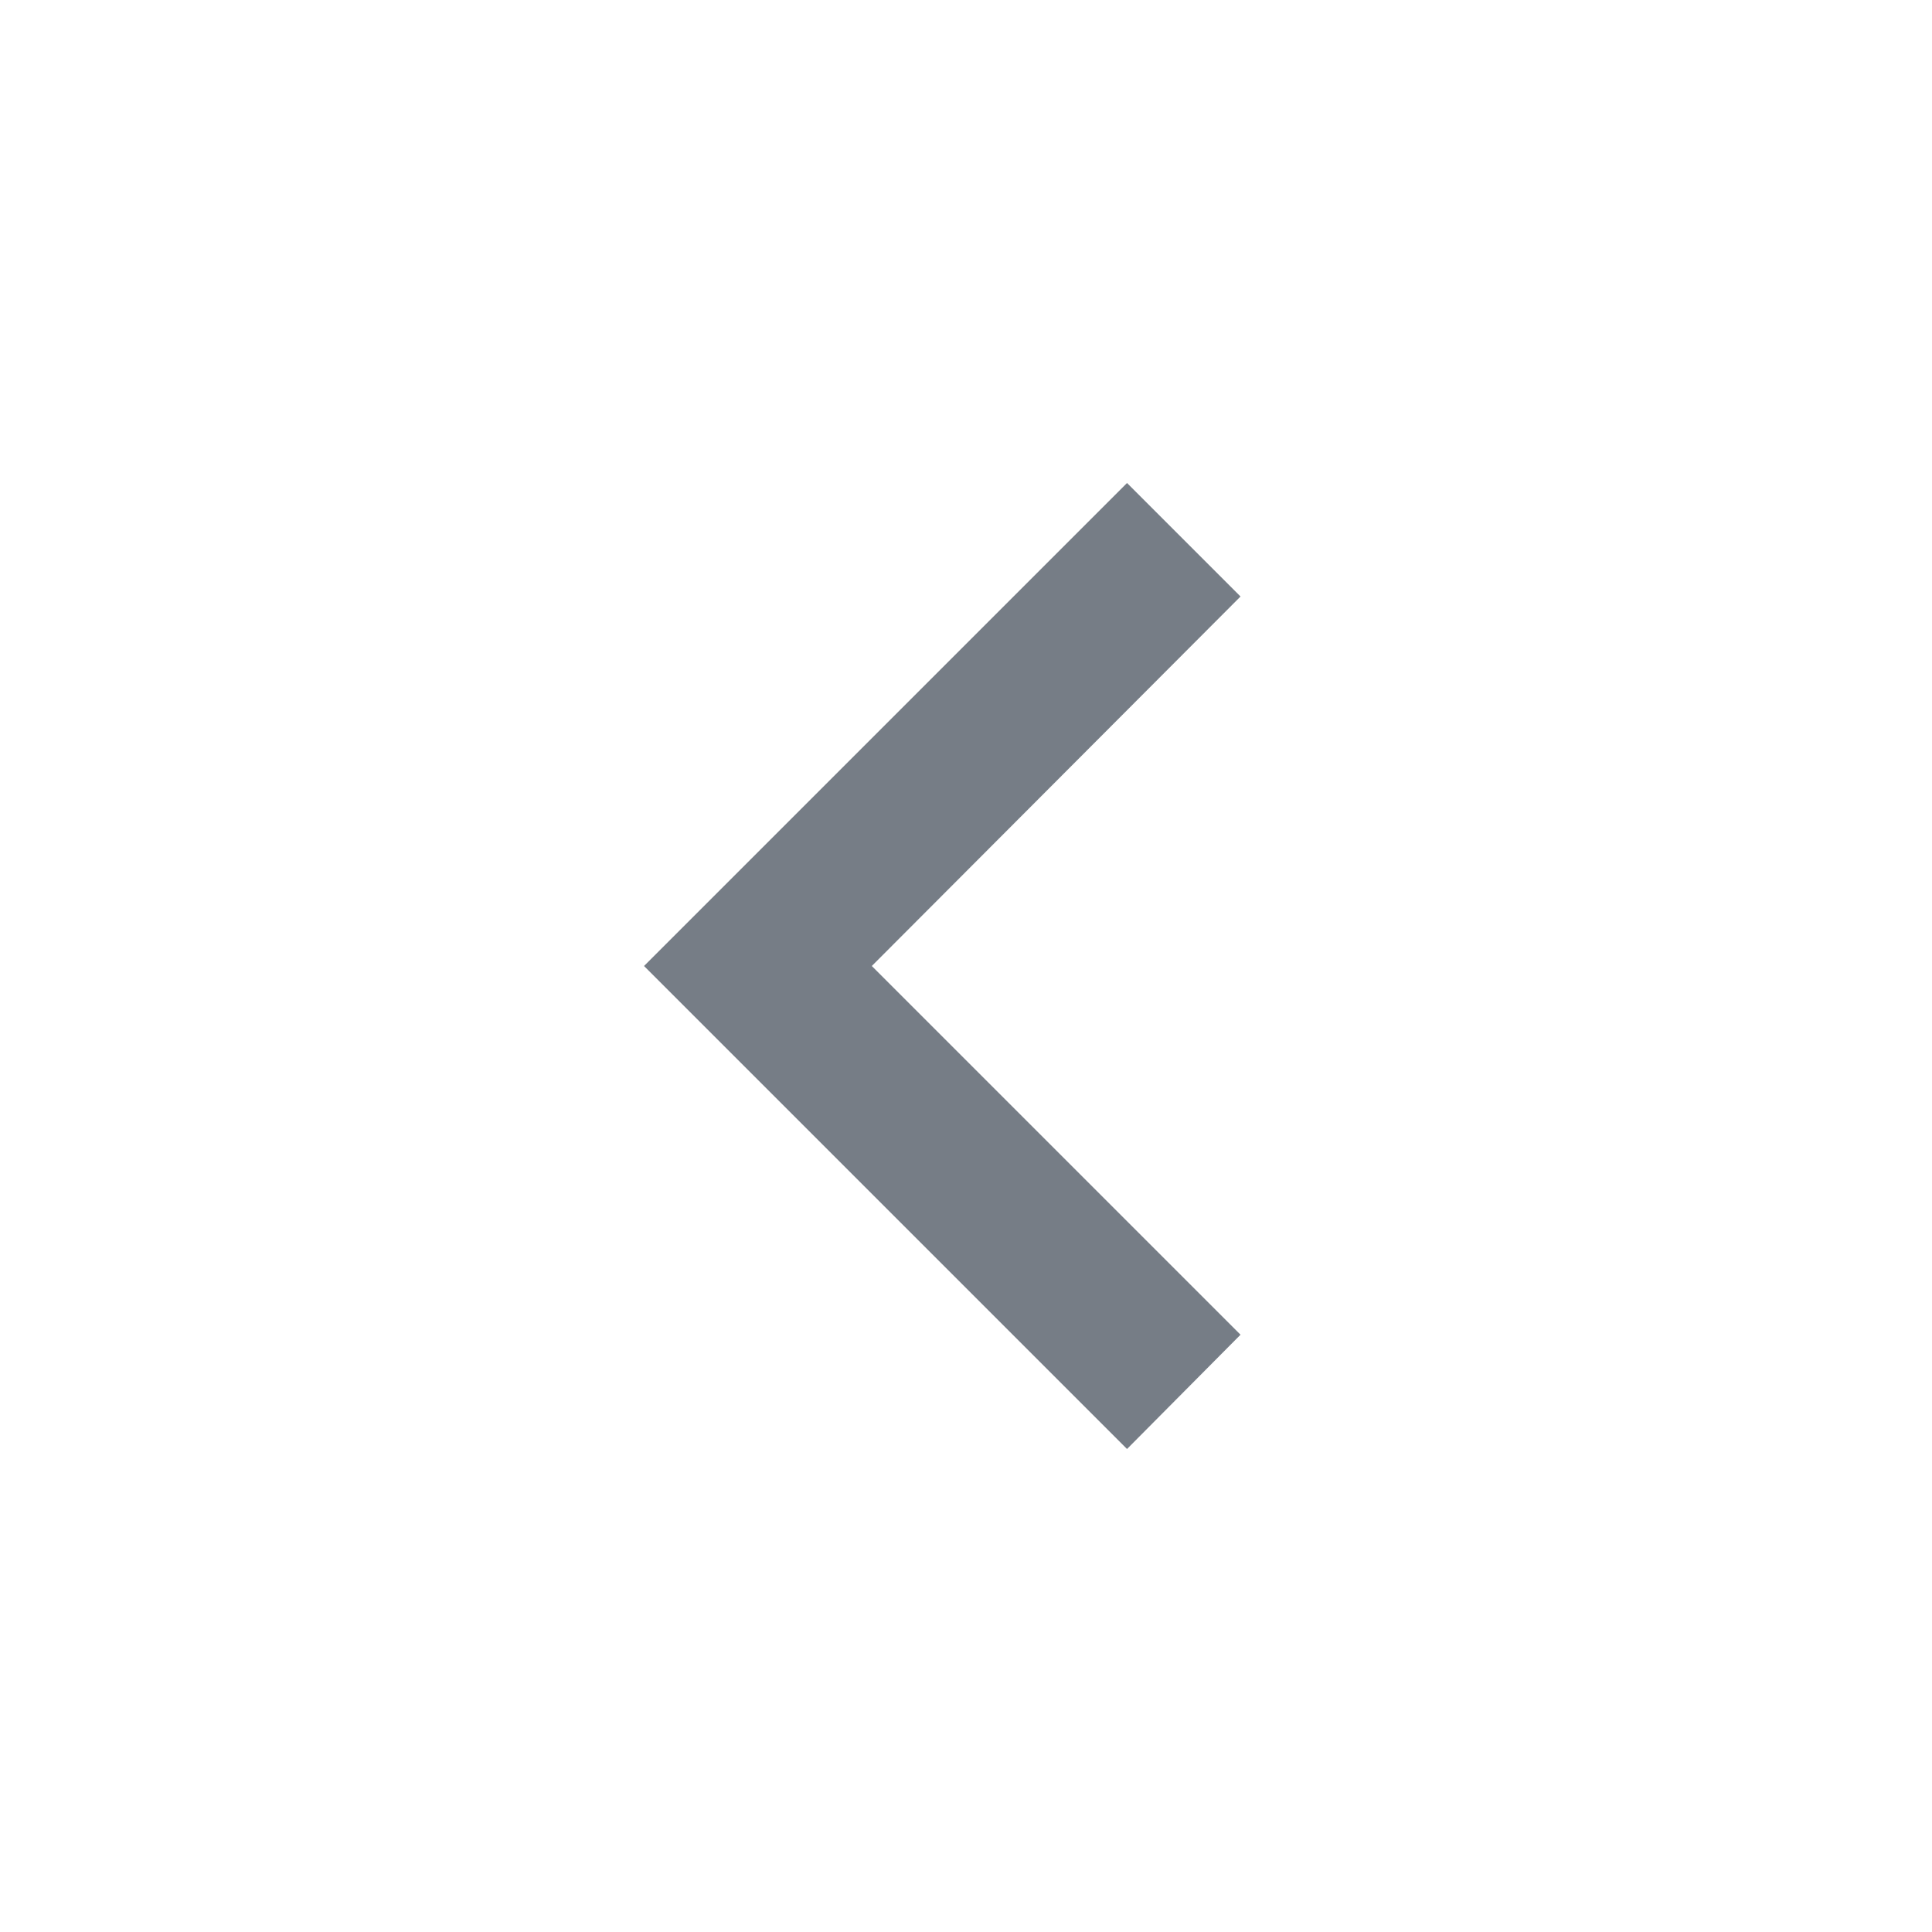
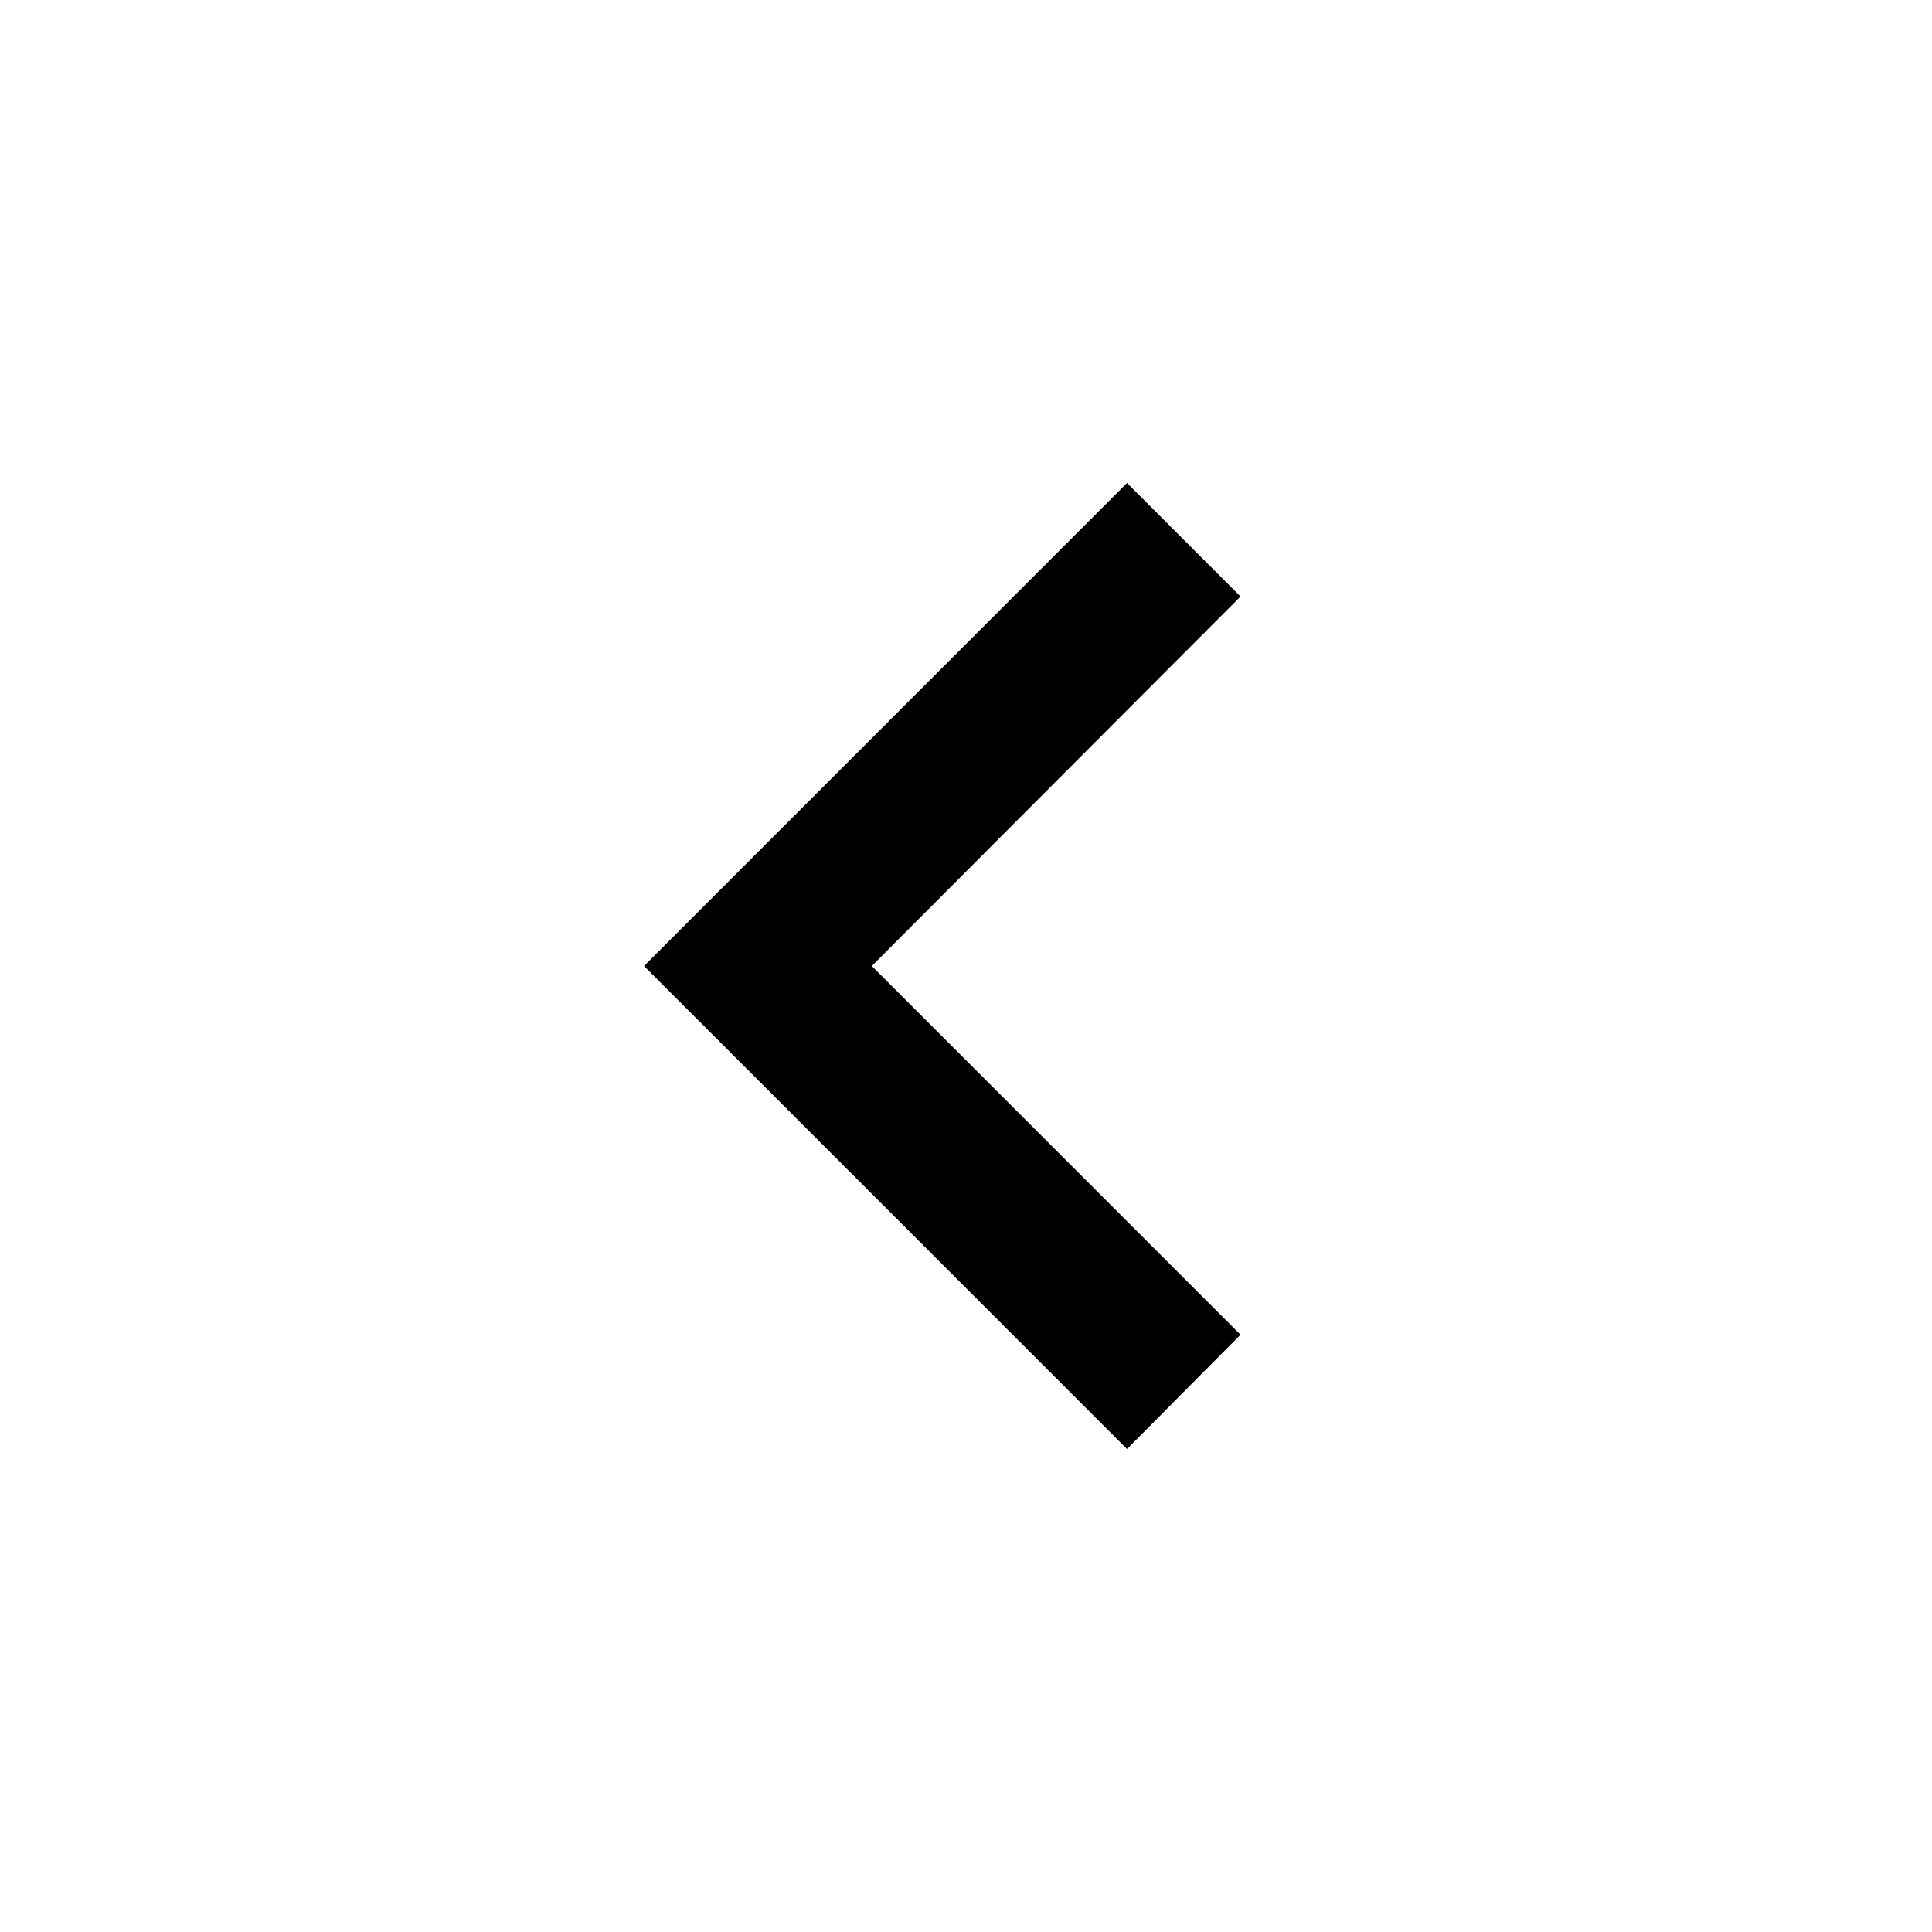
<svg xmlns="http://www.w3.org/2000/svg" width="32" height="32" viewBox="0 0 32 32" fill="none">
-   <path d="M20.547 22.107L14.44 16L20.547 9.88L18.667 8L10.667 16L18.667 24L20.547 22.107Z" fill="#767D86" />
+   <path d="M20.547 22.107L14.44 16L20.547 9.88L18.667 8L10.667 16L18.667 24L20.547 22.107Z" fill="currentColor" />
</svg>
